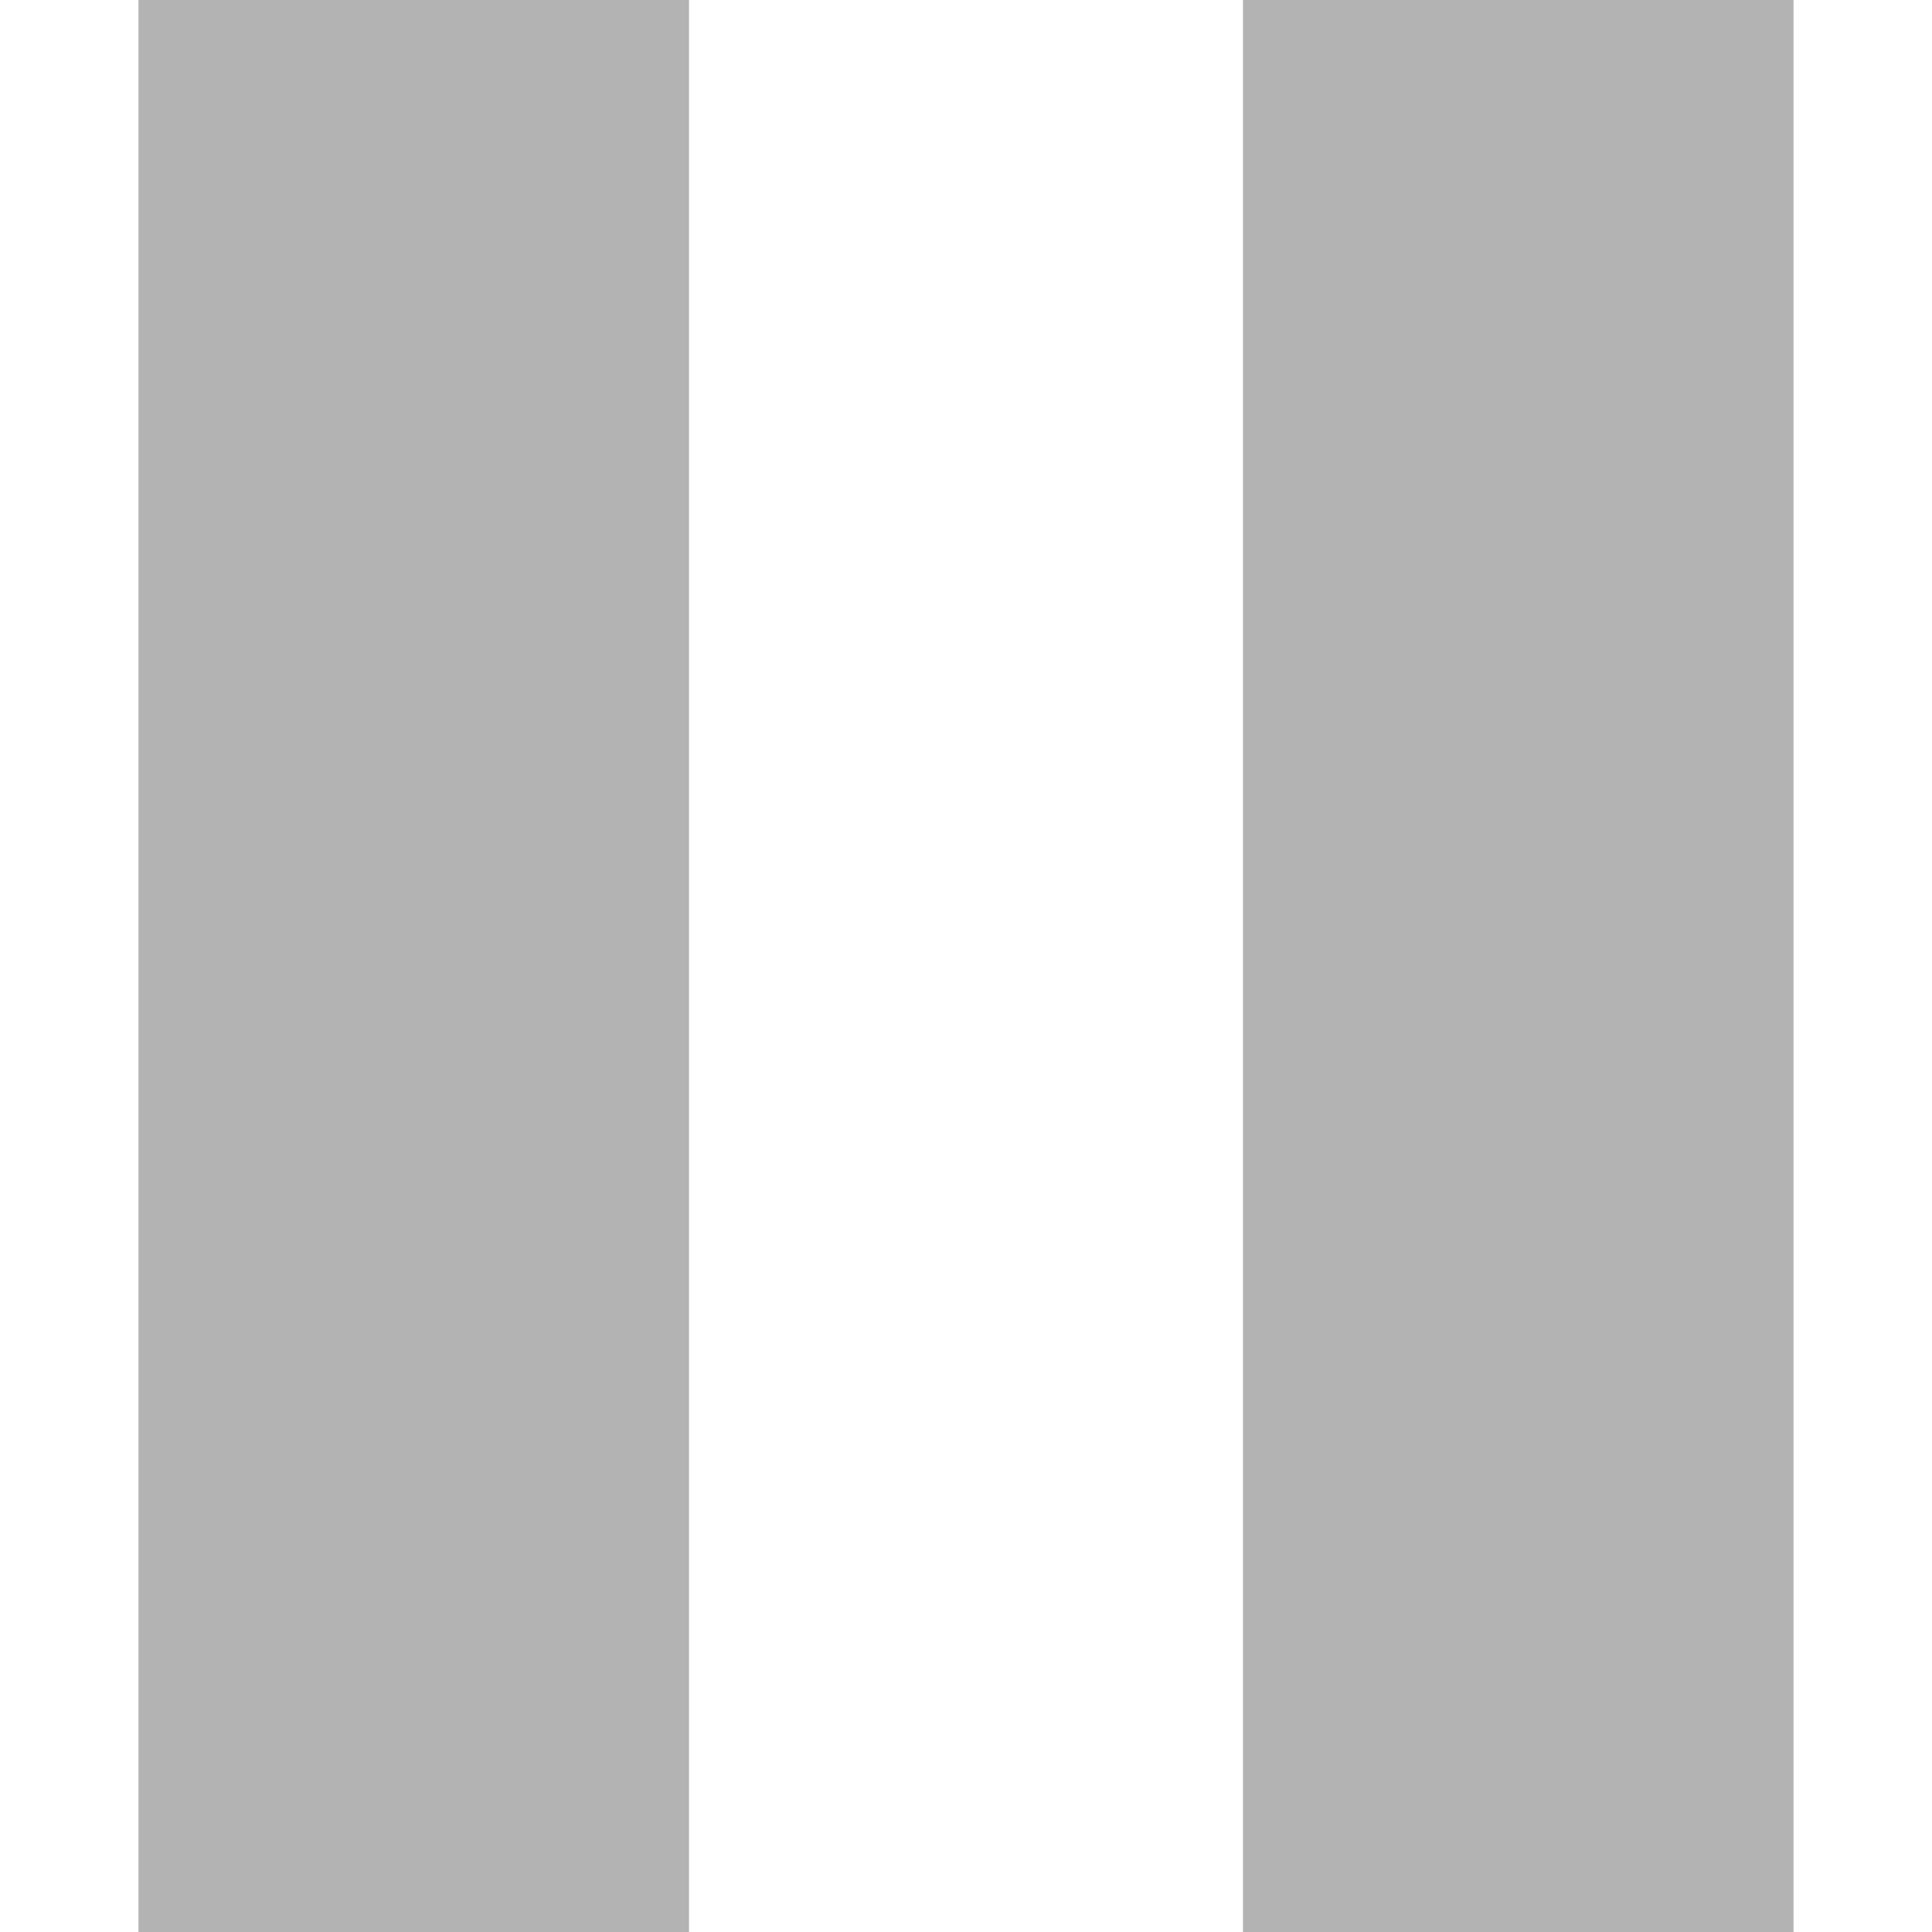
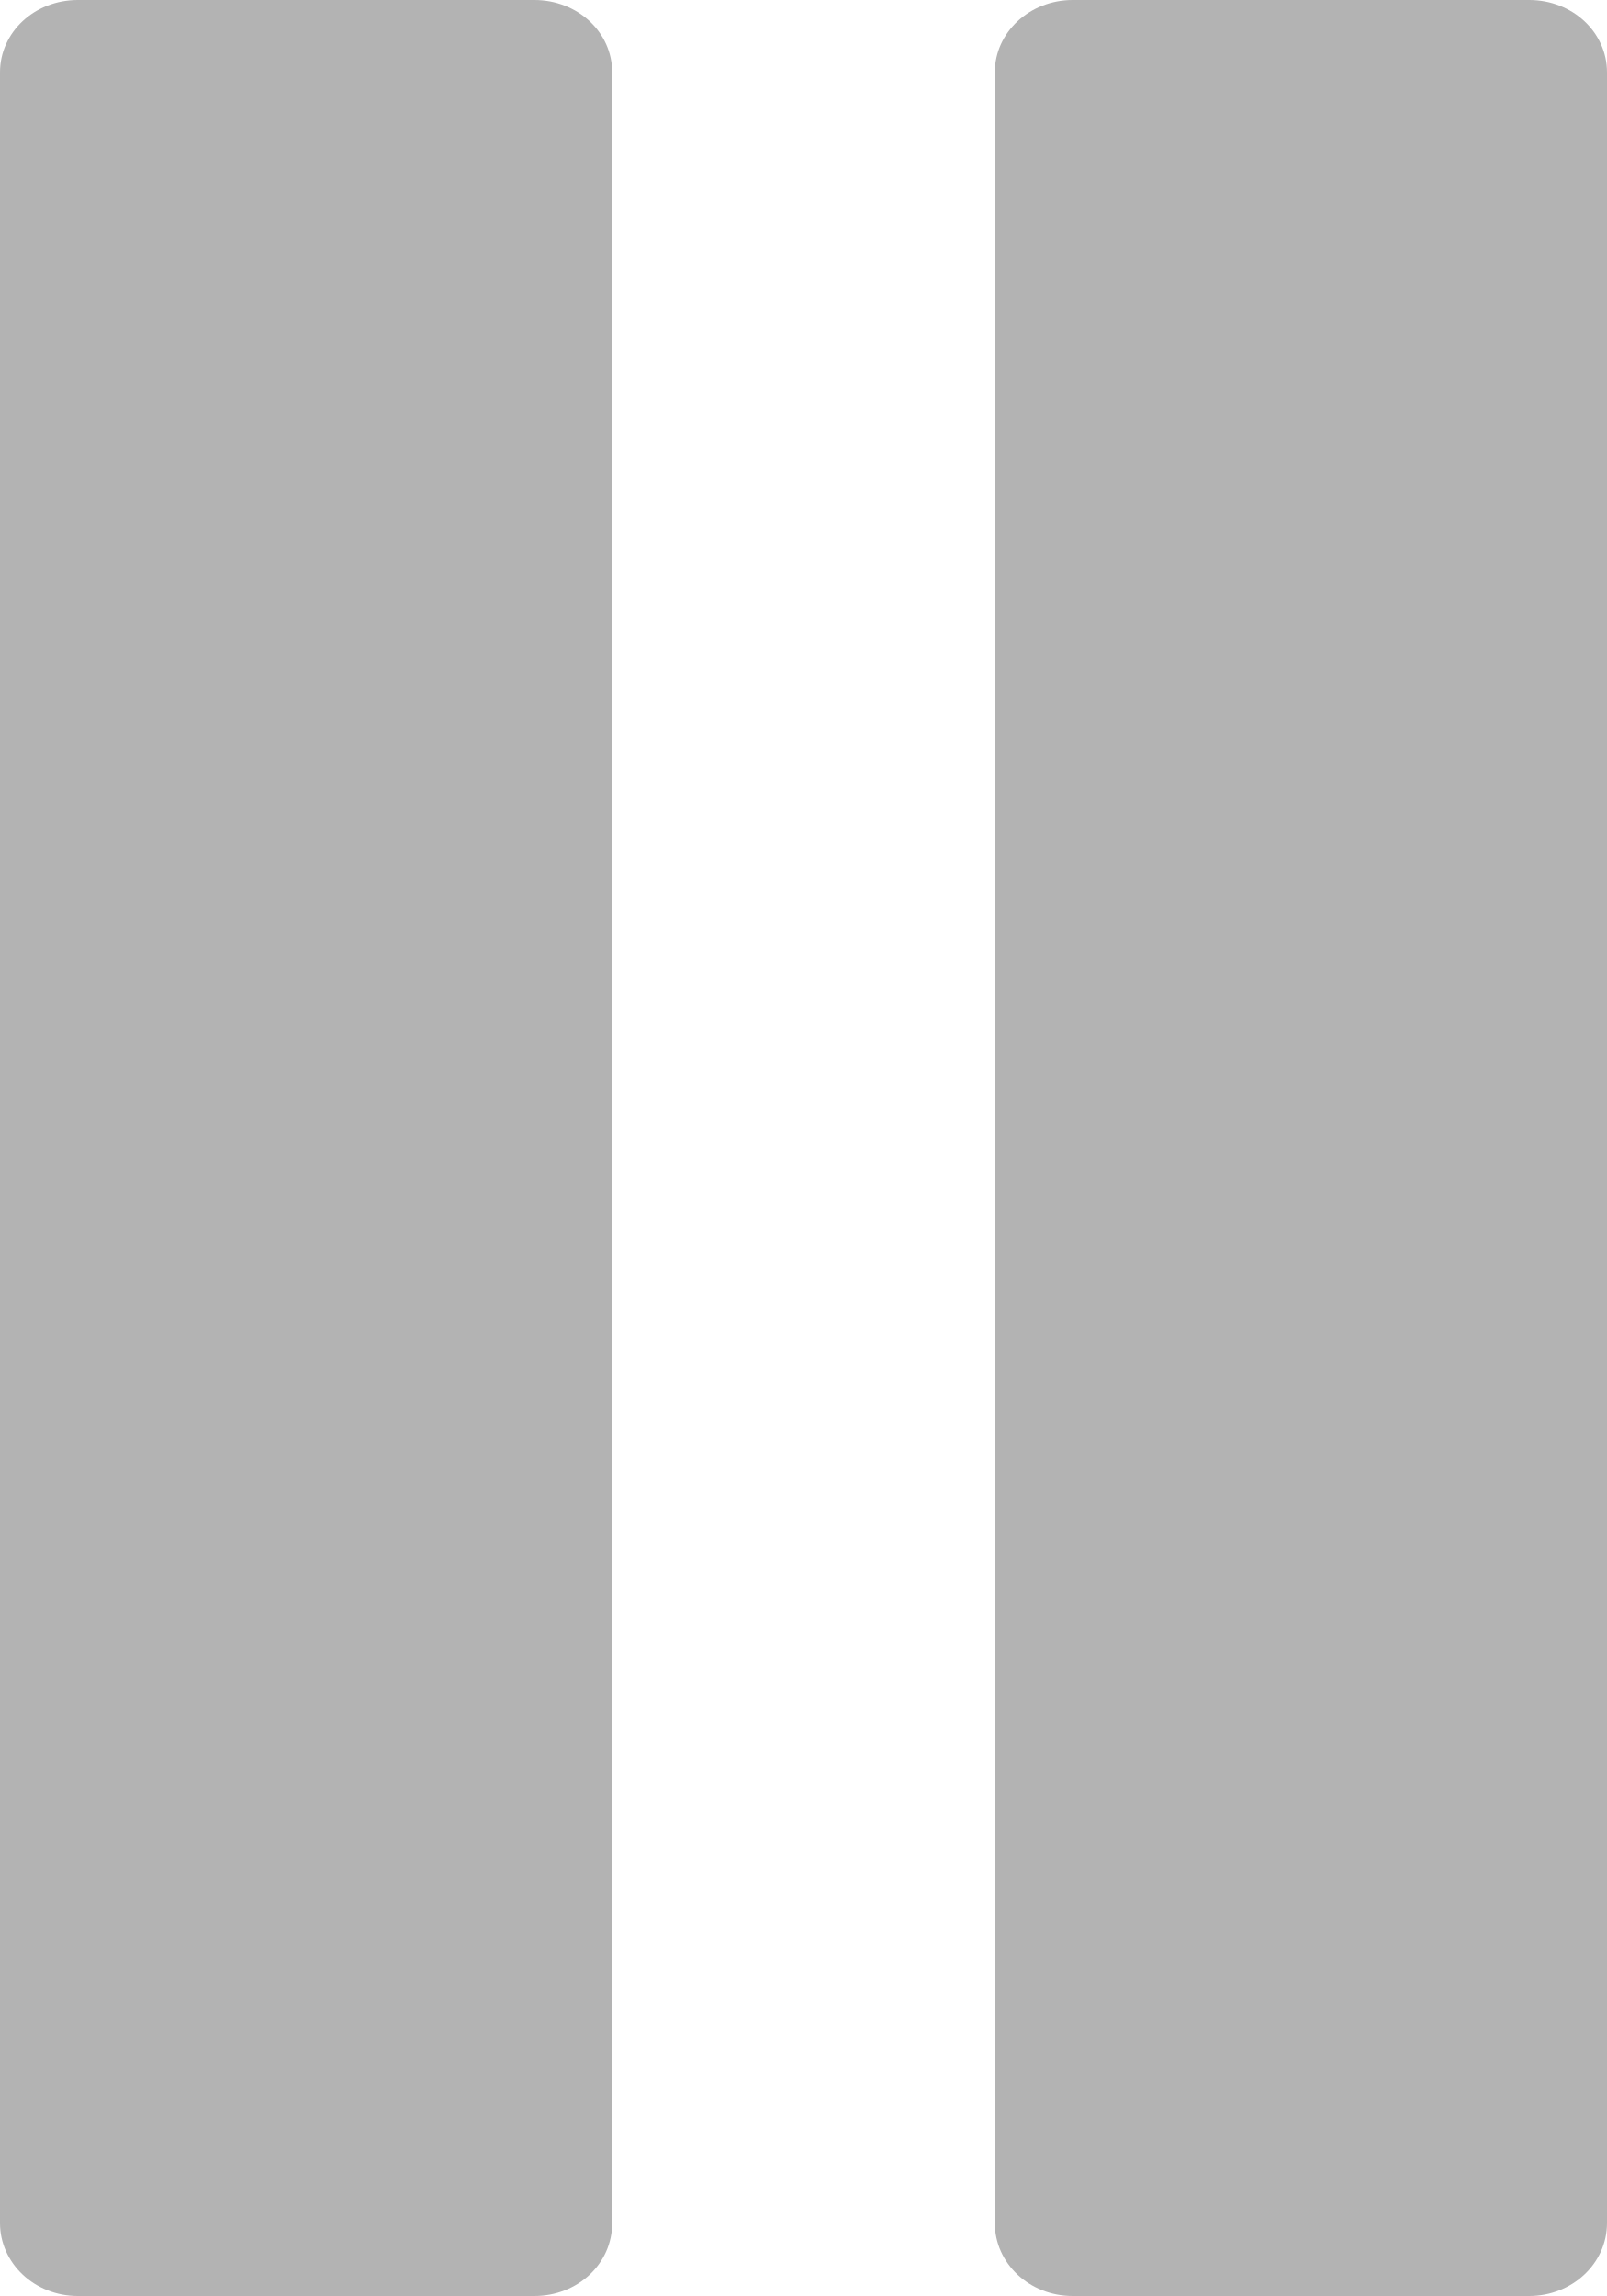
- <svg xmlns="http://www.w3.org/2000/svg" version="1.1" id="Layer_1" x="0px" y="0px" viewBox="0 0 512 512" style="enable-background:new 0 0 512 512;" xml:space="preserve">
-   <style type="text/css">
- 	.st0{fill:#B3B3B3;}
- </style>
-   <g id="XMLID_2_">
-     <path id="XMLID_6_" class="st0" d="M36.7,512h145.9V0H36.7V512z M329.4,0v512h145.9V0H329.4z" />
-   </g>
+ <svg xmlns="http://www.w3.org/2000/svg" width="21" height="30" viewBox="0 0 21 30" fill="none">
+   <path d="M8 29.047V0.945C8 0.422 7.55 0 6.983 0H1.017C0.45 0 0 0.422 0 0.945V29.047C0 29.57 0.45 30 1.017 30H6.983C7.55 30 8 29.578 8 29.047Z" fill="#B3B3B3" />
+   <path d="M19.983 0H14.017C13.458 0 13 0.422 13 0.945V29.047C13 29.57 13.45 30 14.017 30H19.983C20.542 30 21 29.578 21 29.047V0.945C21 0.422 20.55 0 19.983 0Z" fill="#B3B3B3" />
</svg>
